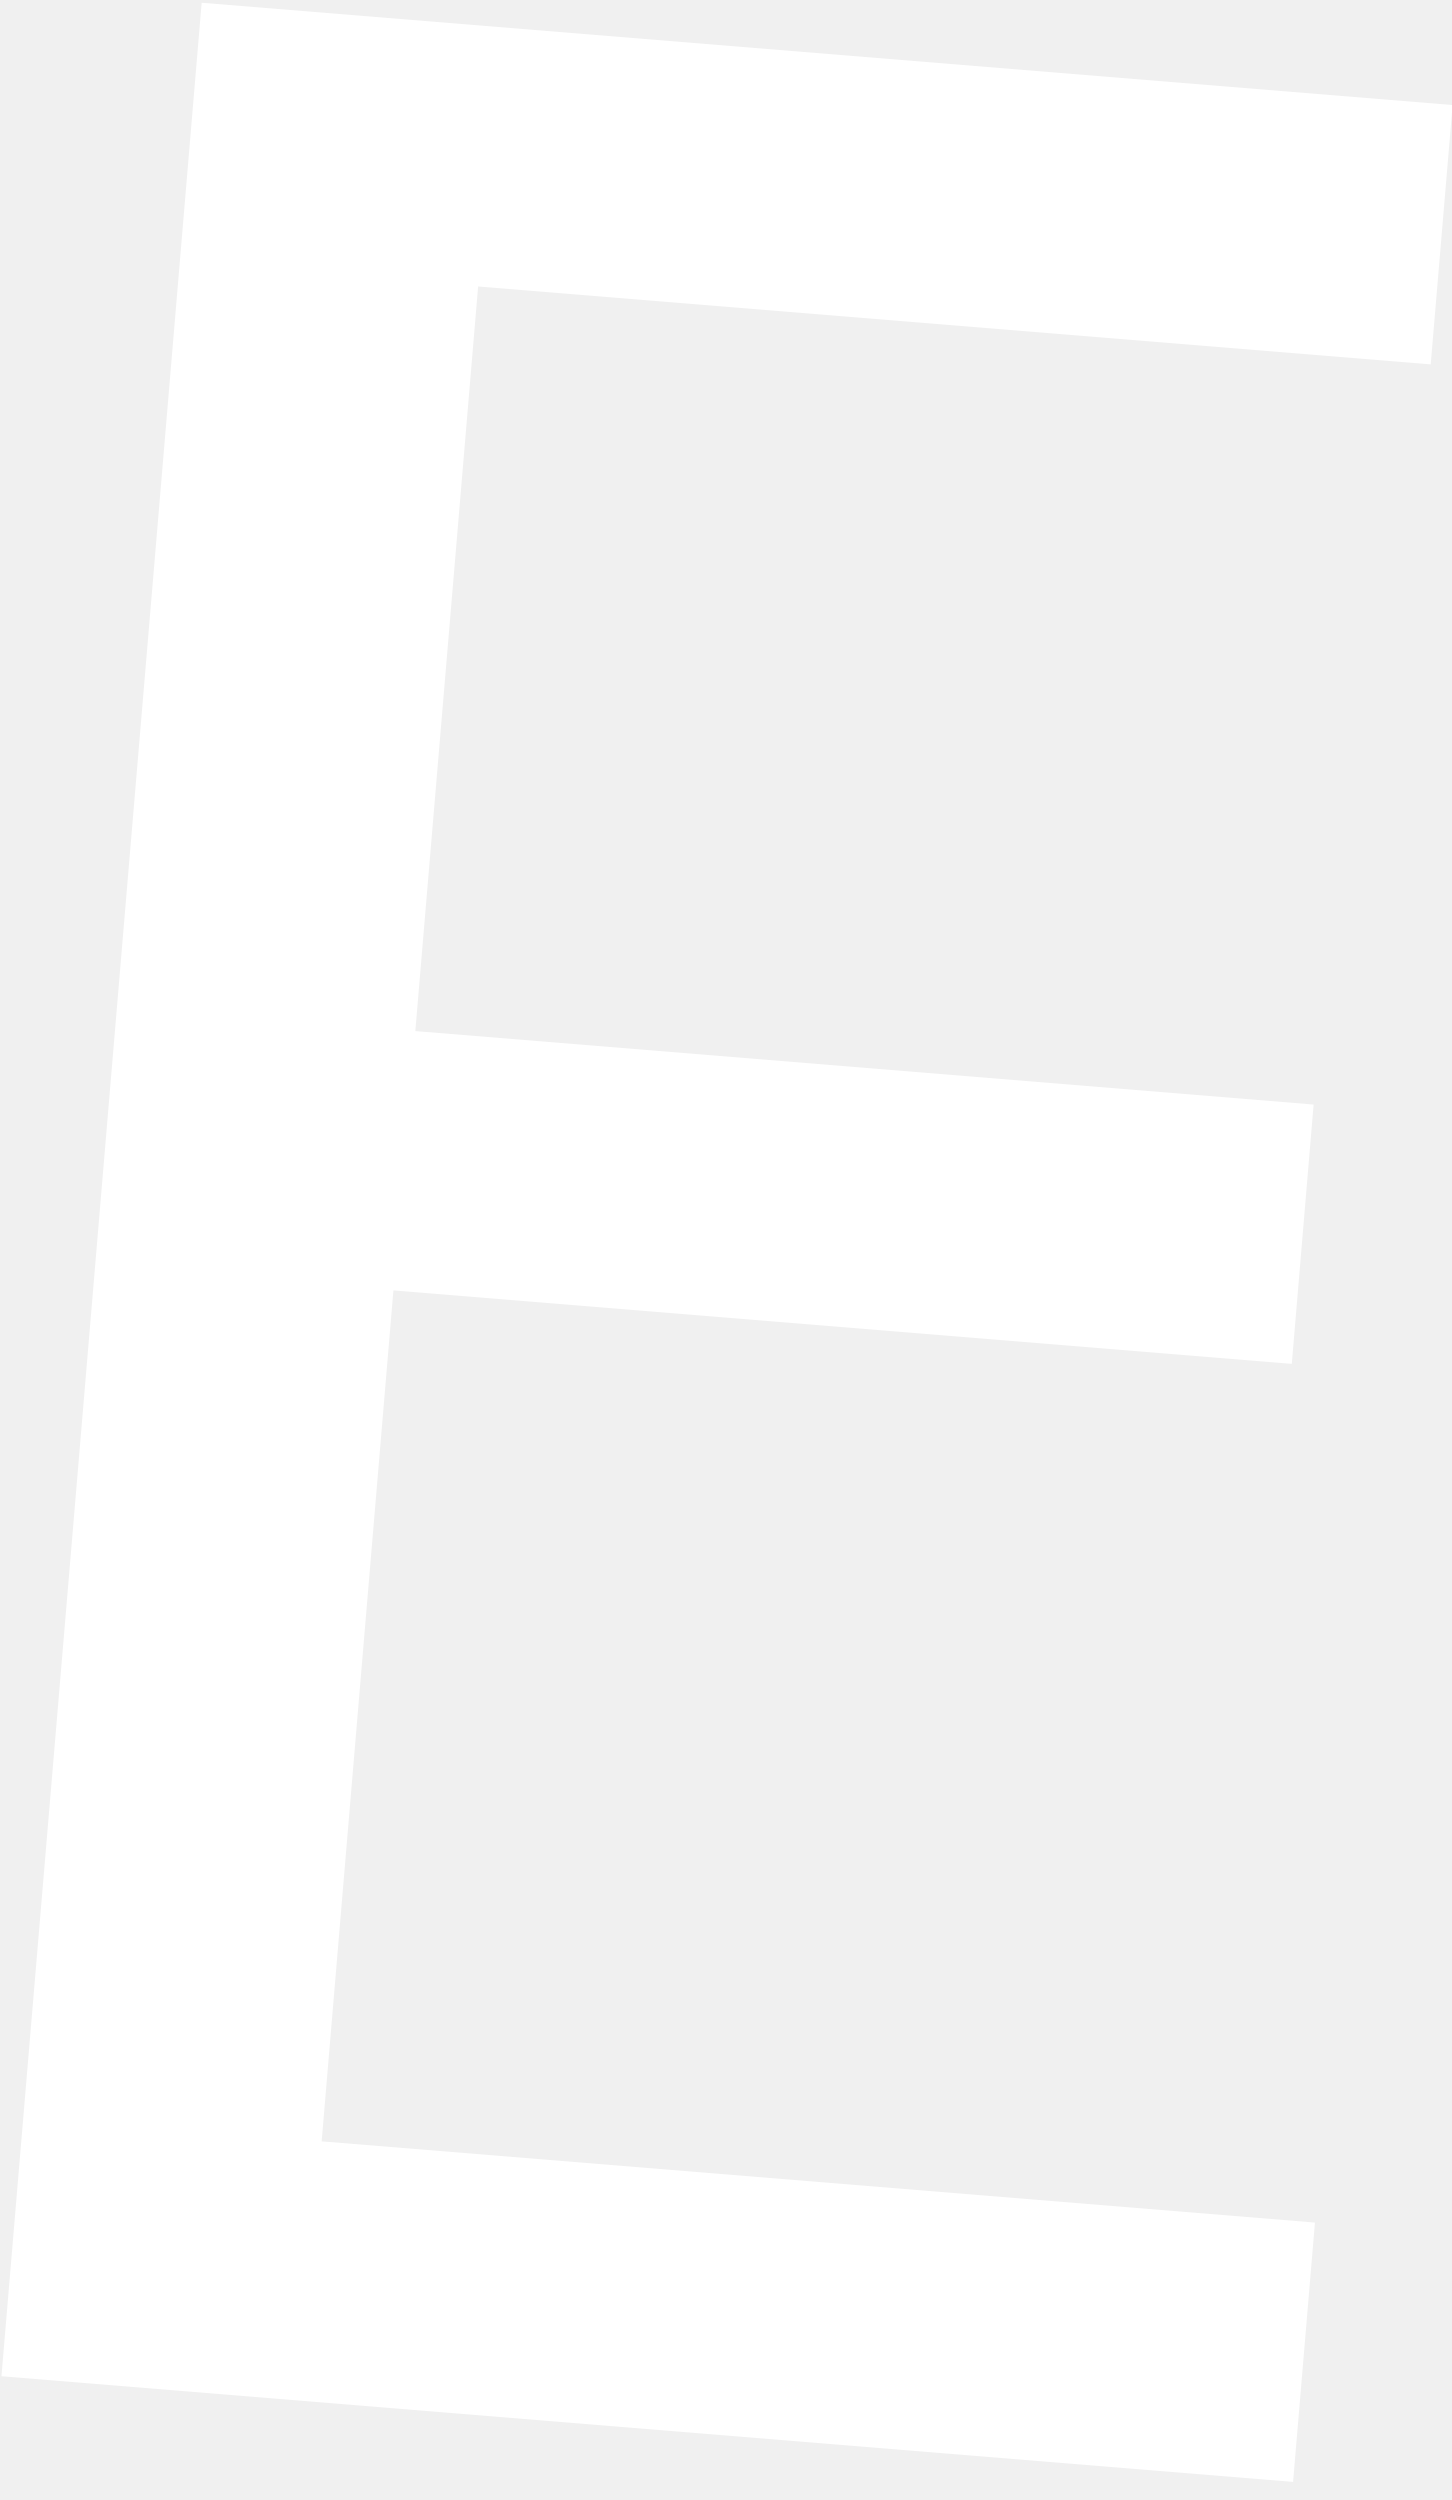
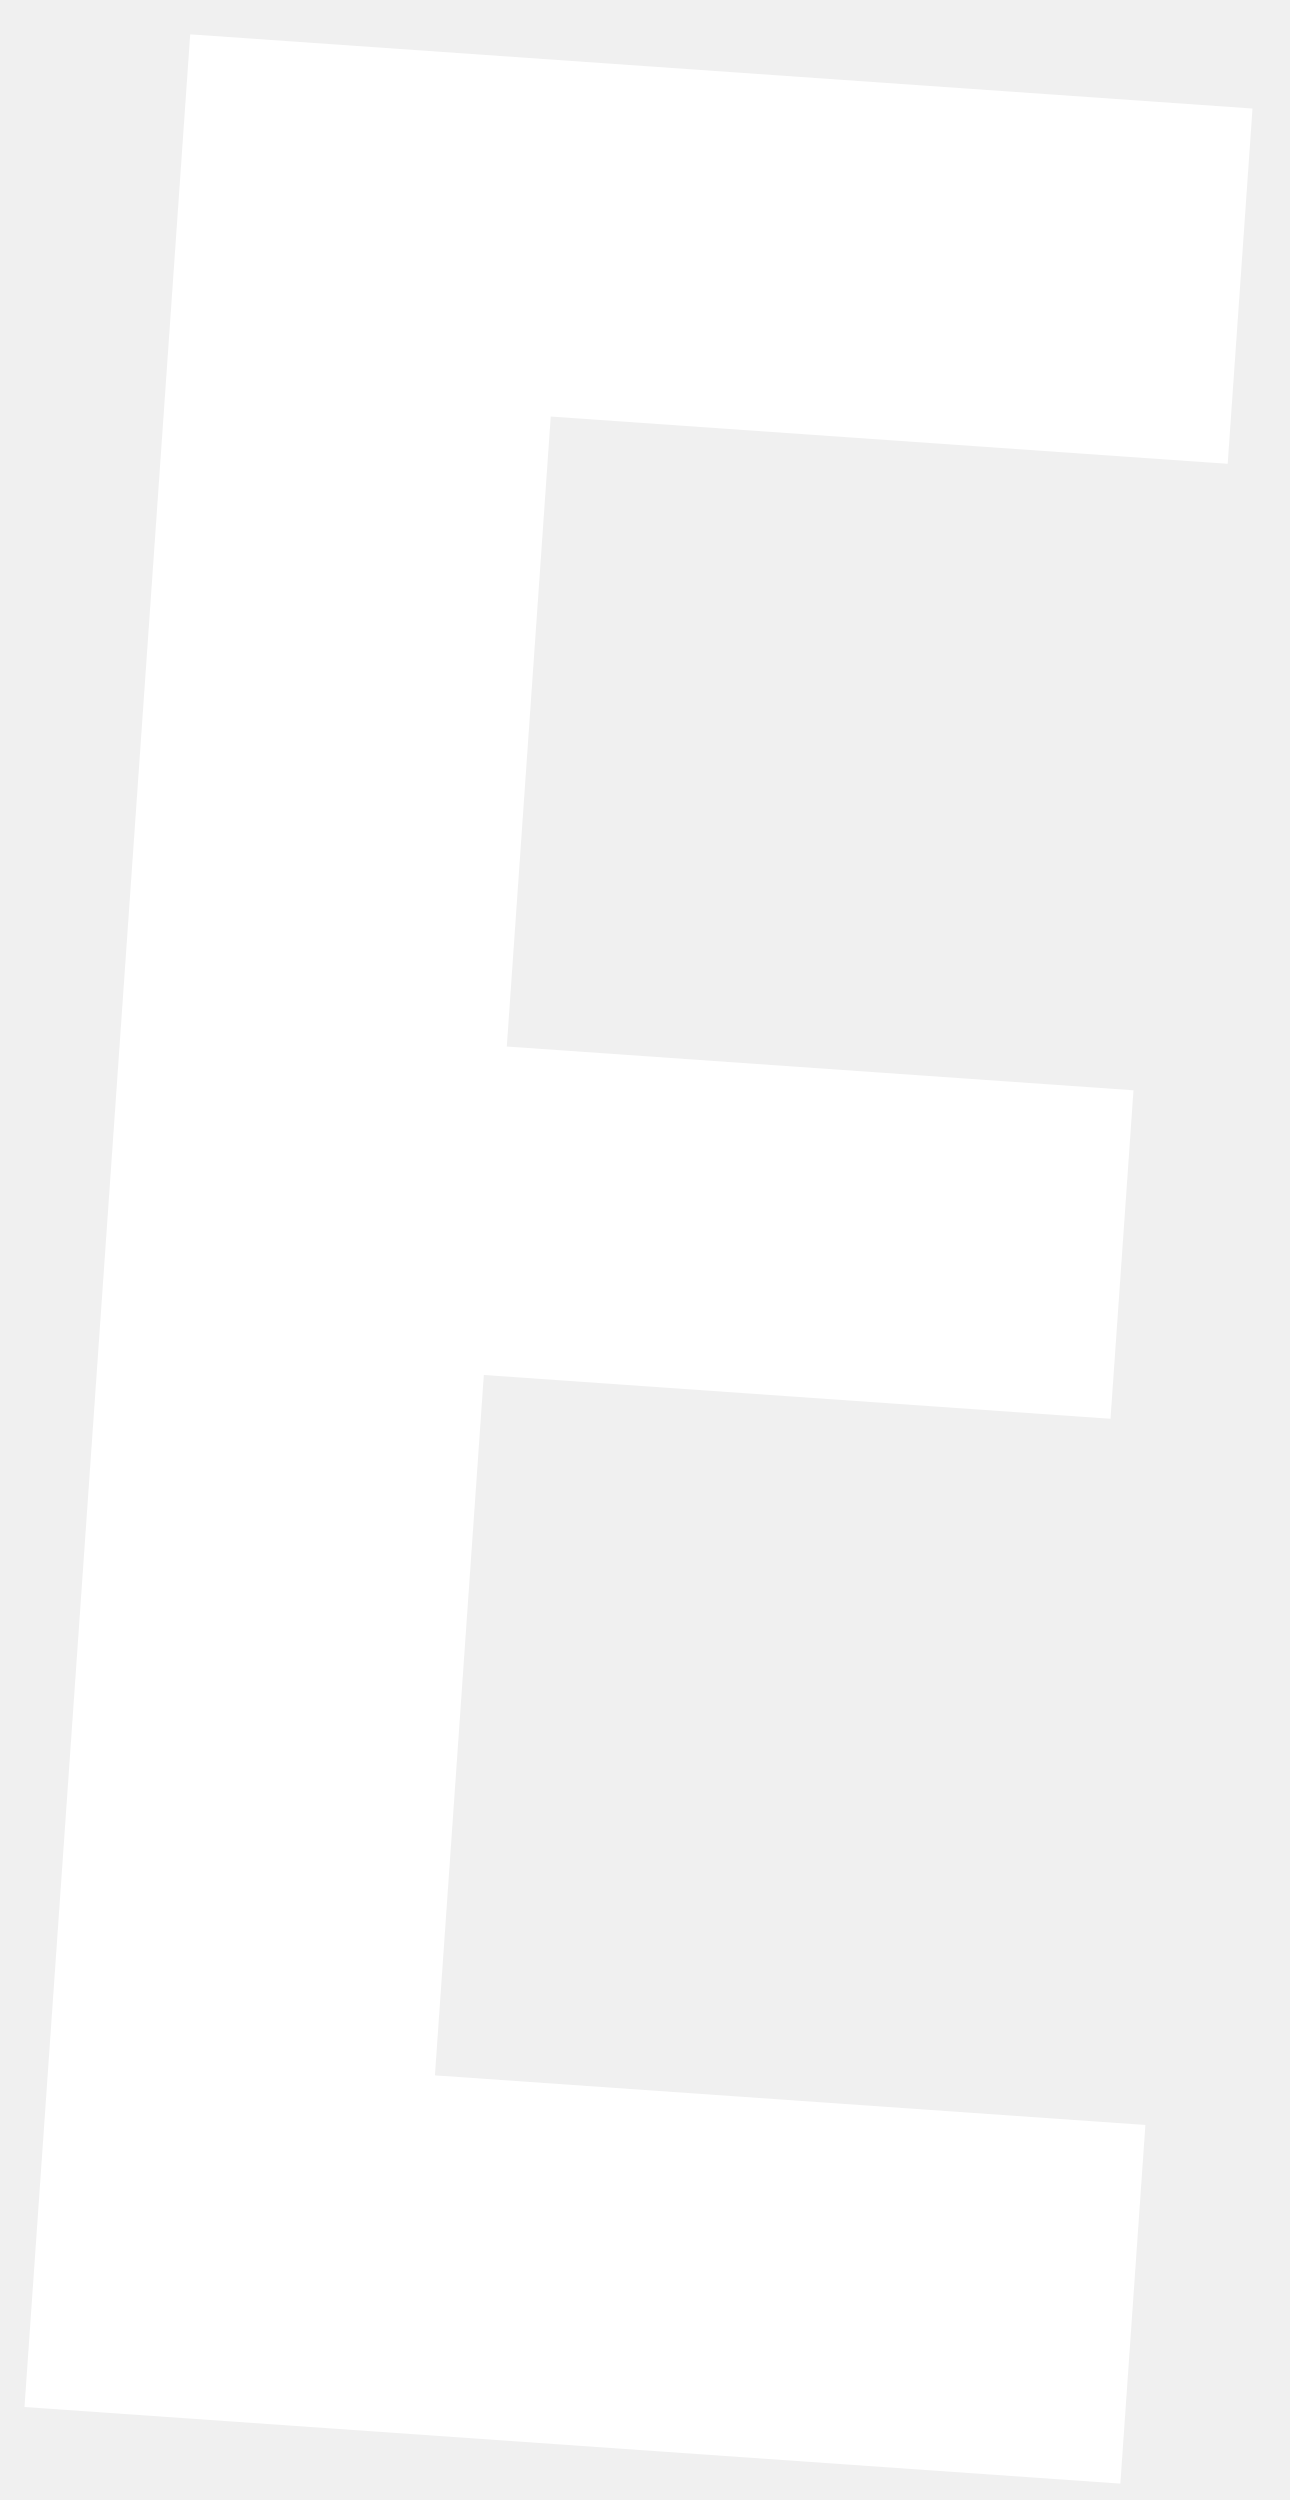
- <svg xmlns="http://www.w3.org/2000/svg" width="36px" height="62px" viewBox="0 0 36 62" version="1.1">
+ <svg xmlns="http://www.w3.org/2000/svg" width="33px" height="64px" viewBox="0 0 33 64" version="1.1">
+   <description>Created with Sketch (http://www.bohemiancoding.com/sketch)</description>
+   <defs />
  <g id="Page 1" stroke="none" stroke-width="1" fill="none" fill-rule="evenodd">
-     <path d="M4.467,0.301 L35.53,2.296 L35.099,8.735 L11.445,7.216 L10.21,25.707 L32.516,27.14 L32.087,33.579 L9.779,32.146 L8.368,53.278 L33.033,54.862 L32.603,61.301 L0.53,59.24 L4.467,0.301 L4.467,0.301 Z M4.467,0.301" id="Path" fill="#FFFFFF" transform="translate(18.02963, 30.80077) rotate(-359) translate(-18.02963, -30.80077) " />
+     <path d="M0.627,61.619 L4.869,0.88 L32.064,2.779 L31.429,11.873 L14.099,10.663 L12.974,26.792 L29.017,27.912 L28.429,36.32 L12.386,35.199 L11.134,53.13 L29.322,54.4 L28.681,63.58 L0.627,61.619 L0.627,61.619 Z M0.627,61.619" id="Path" fill="#FFFFFF" />
  </g>
</svg>
